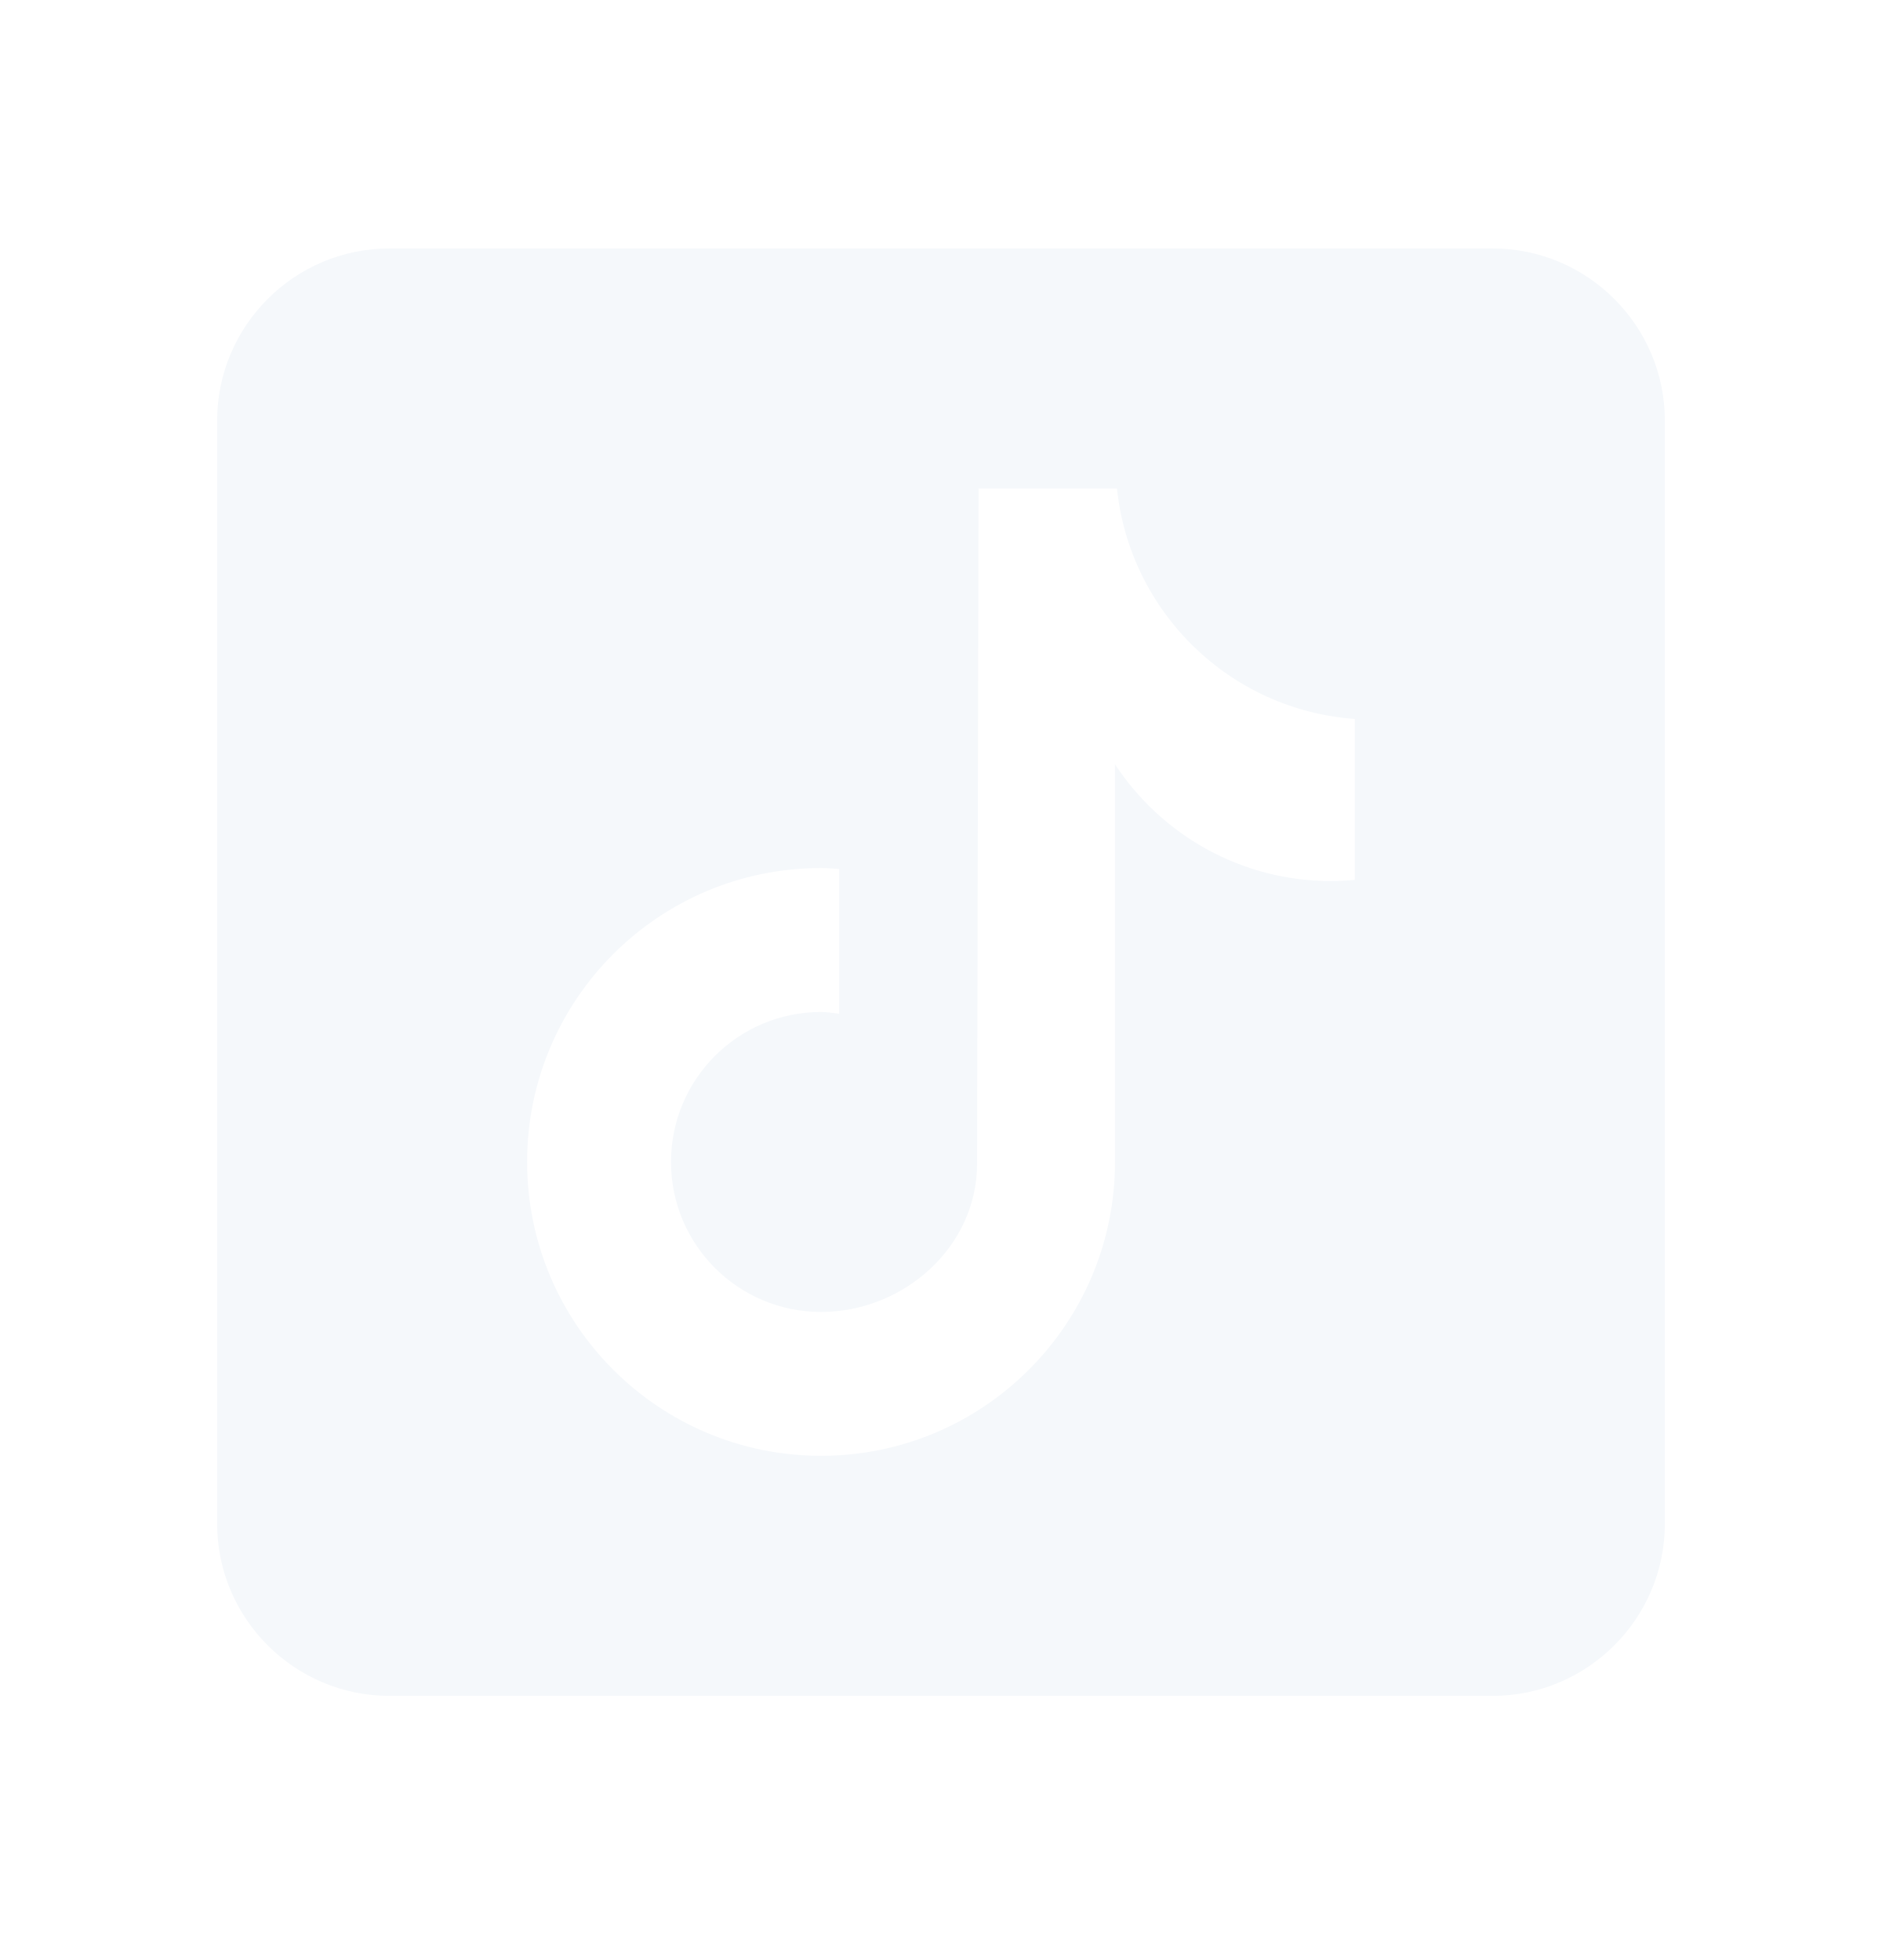
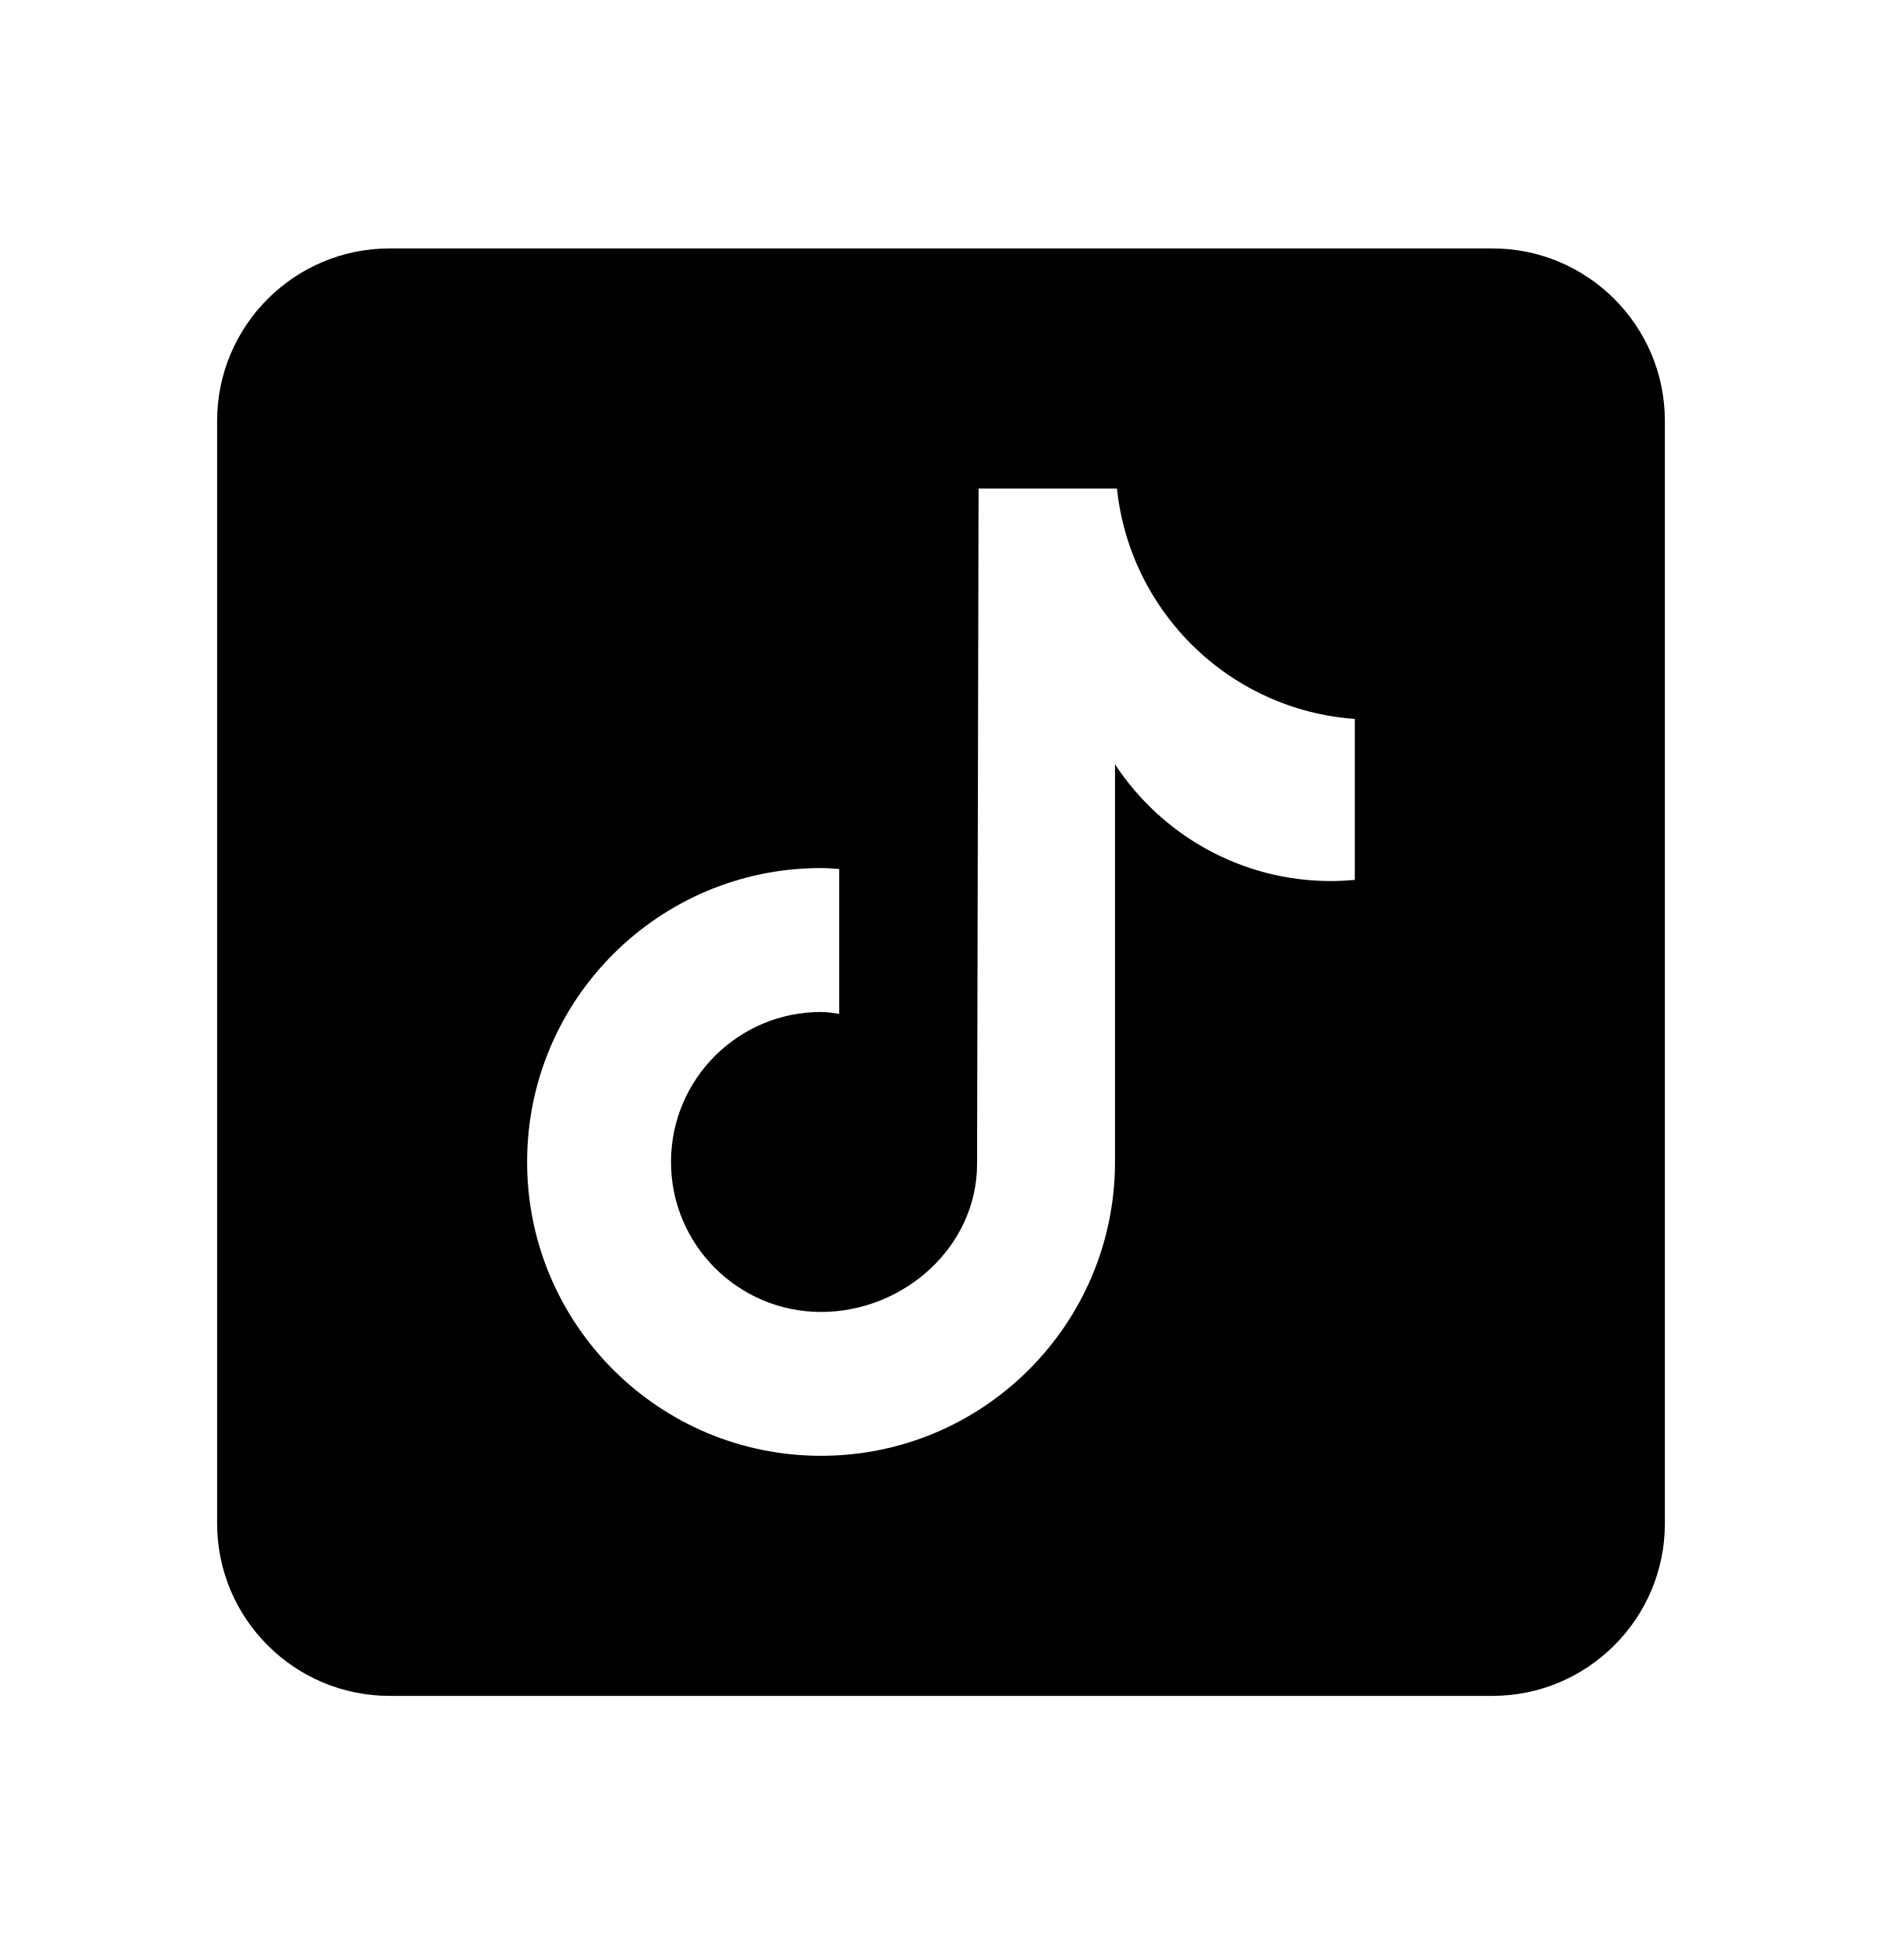
<svg viewBox="0 0 24 25" fill="currentColor">
-   <path d="M19.033 3.169H4.967C3.755 3.169 2.769 4.155 2.769 5.367V19.433C2.769 20.645 3.755 21.631 4.967 21.631H19.033C20.245 21.631 21.231 20.645 21.231 19.433V5.367C21.231 4.155 20.245 3.169 19.033 3.169ZM17.277 11.223C17.178 11.232 17.076 11.238 16.974 11.238C15.821 11.238 14.808 10.645 14.219 9.749C14.219 12.1 14.219 14.775 14.219 14.82C14.219 16.89 12.54 18.569 10.47 18.569C8.4 18.569 6.722 16.89 6.722 14.82C6.722 12.751 8.4 11.072 10.47 11.072C10.549 11.072 10.625 11.079 10.702 11.084V12.931C10.625 12.922 10.55 12.908 10.47 12.908C9.414 12.908 8.557 13.764 8.557 14.821C8.557 15.877 9.414 16.734 10.47 16.734C11.527 16.734 12.46 15.901 12.46 14.845C12.46 14.803 12.479 6.232 12.479 6.232H14.244C14.41 7.81 15.684 9.056 17.277 9.17V11.223Z" fill="#F5F8FB" />
+   <path d="M19.033 3.169H4.967C3.755 3.169 2.769 4.155 2.769 5.367V19.433C2.769 20.645 3.755 21.631 4.967 21.631H19.033C20.245 21.631 21.231 20.645 21.231 19.433V5.367C21.231 4.155 20.245 3.169 19.033 3.169ZM17.277 11.223C17.178 11.232 17.076 11.238 16.974 11.238C15.821 11.238 14.808 10.645 14.219 9.749C14.219 12.1 14.219 14.775 14.219 14.82C14.219 16.89 12.54 18.569 10.47 18.569C8.4 18.569 6.722 16.89 6.722 14.82C6.722 12.751 8.4 11.072 10.47 11.072C10.549 11.072 10.625 11.079 10.702 11.084V12.931C10.625 12.922 10.55 12.908 10.47 12.908C9.414 12.908 8.557 13.764 8.557 14.821C8.557 15.877 9.414 16.734 10.47 16.734C11.527 16.734 12.46 15.901 12.46 14.845C12.46 14.803 12.479 6.232 12.479 6.232H14.244C14.41 7.81 15.684 9.056 17.277 9.17V11.223Z" fill="currentColor" />
</svg>
